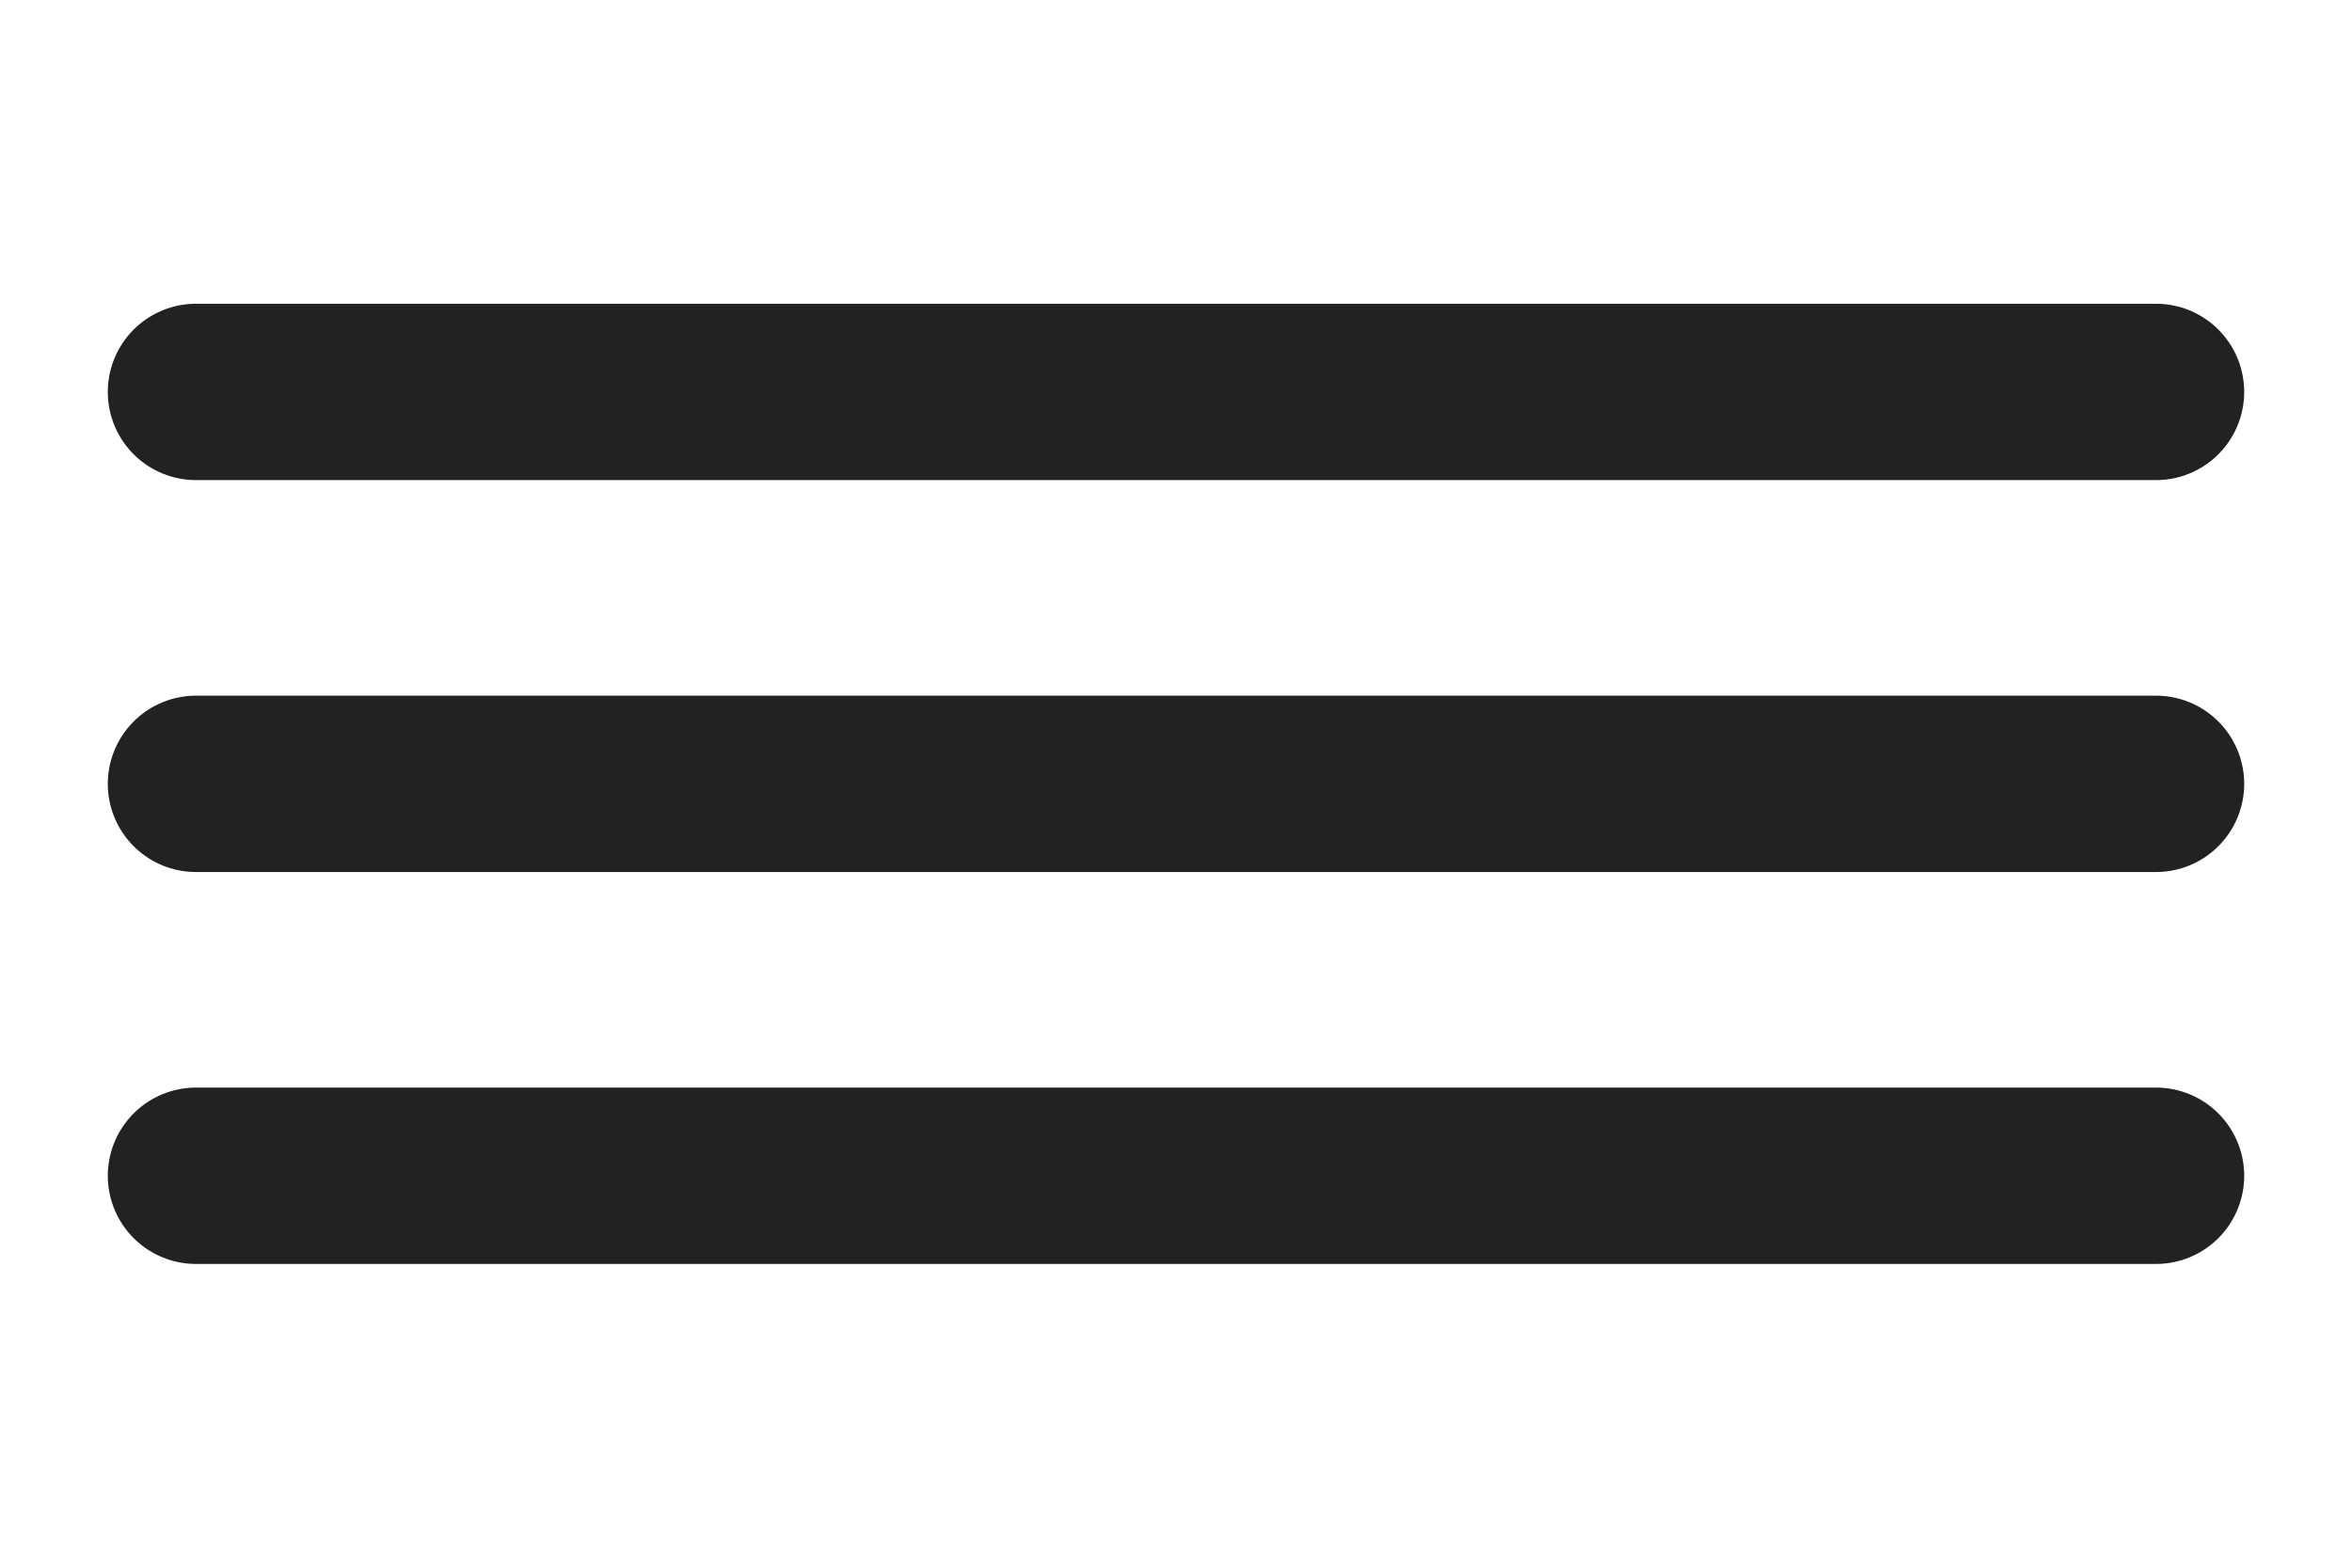
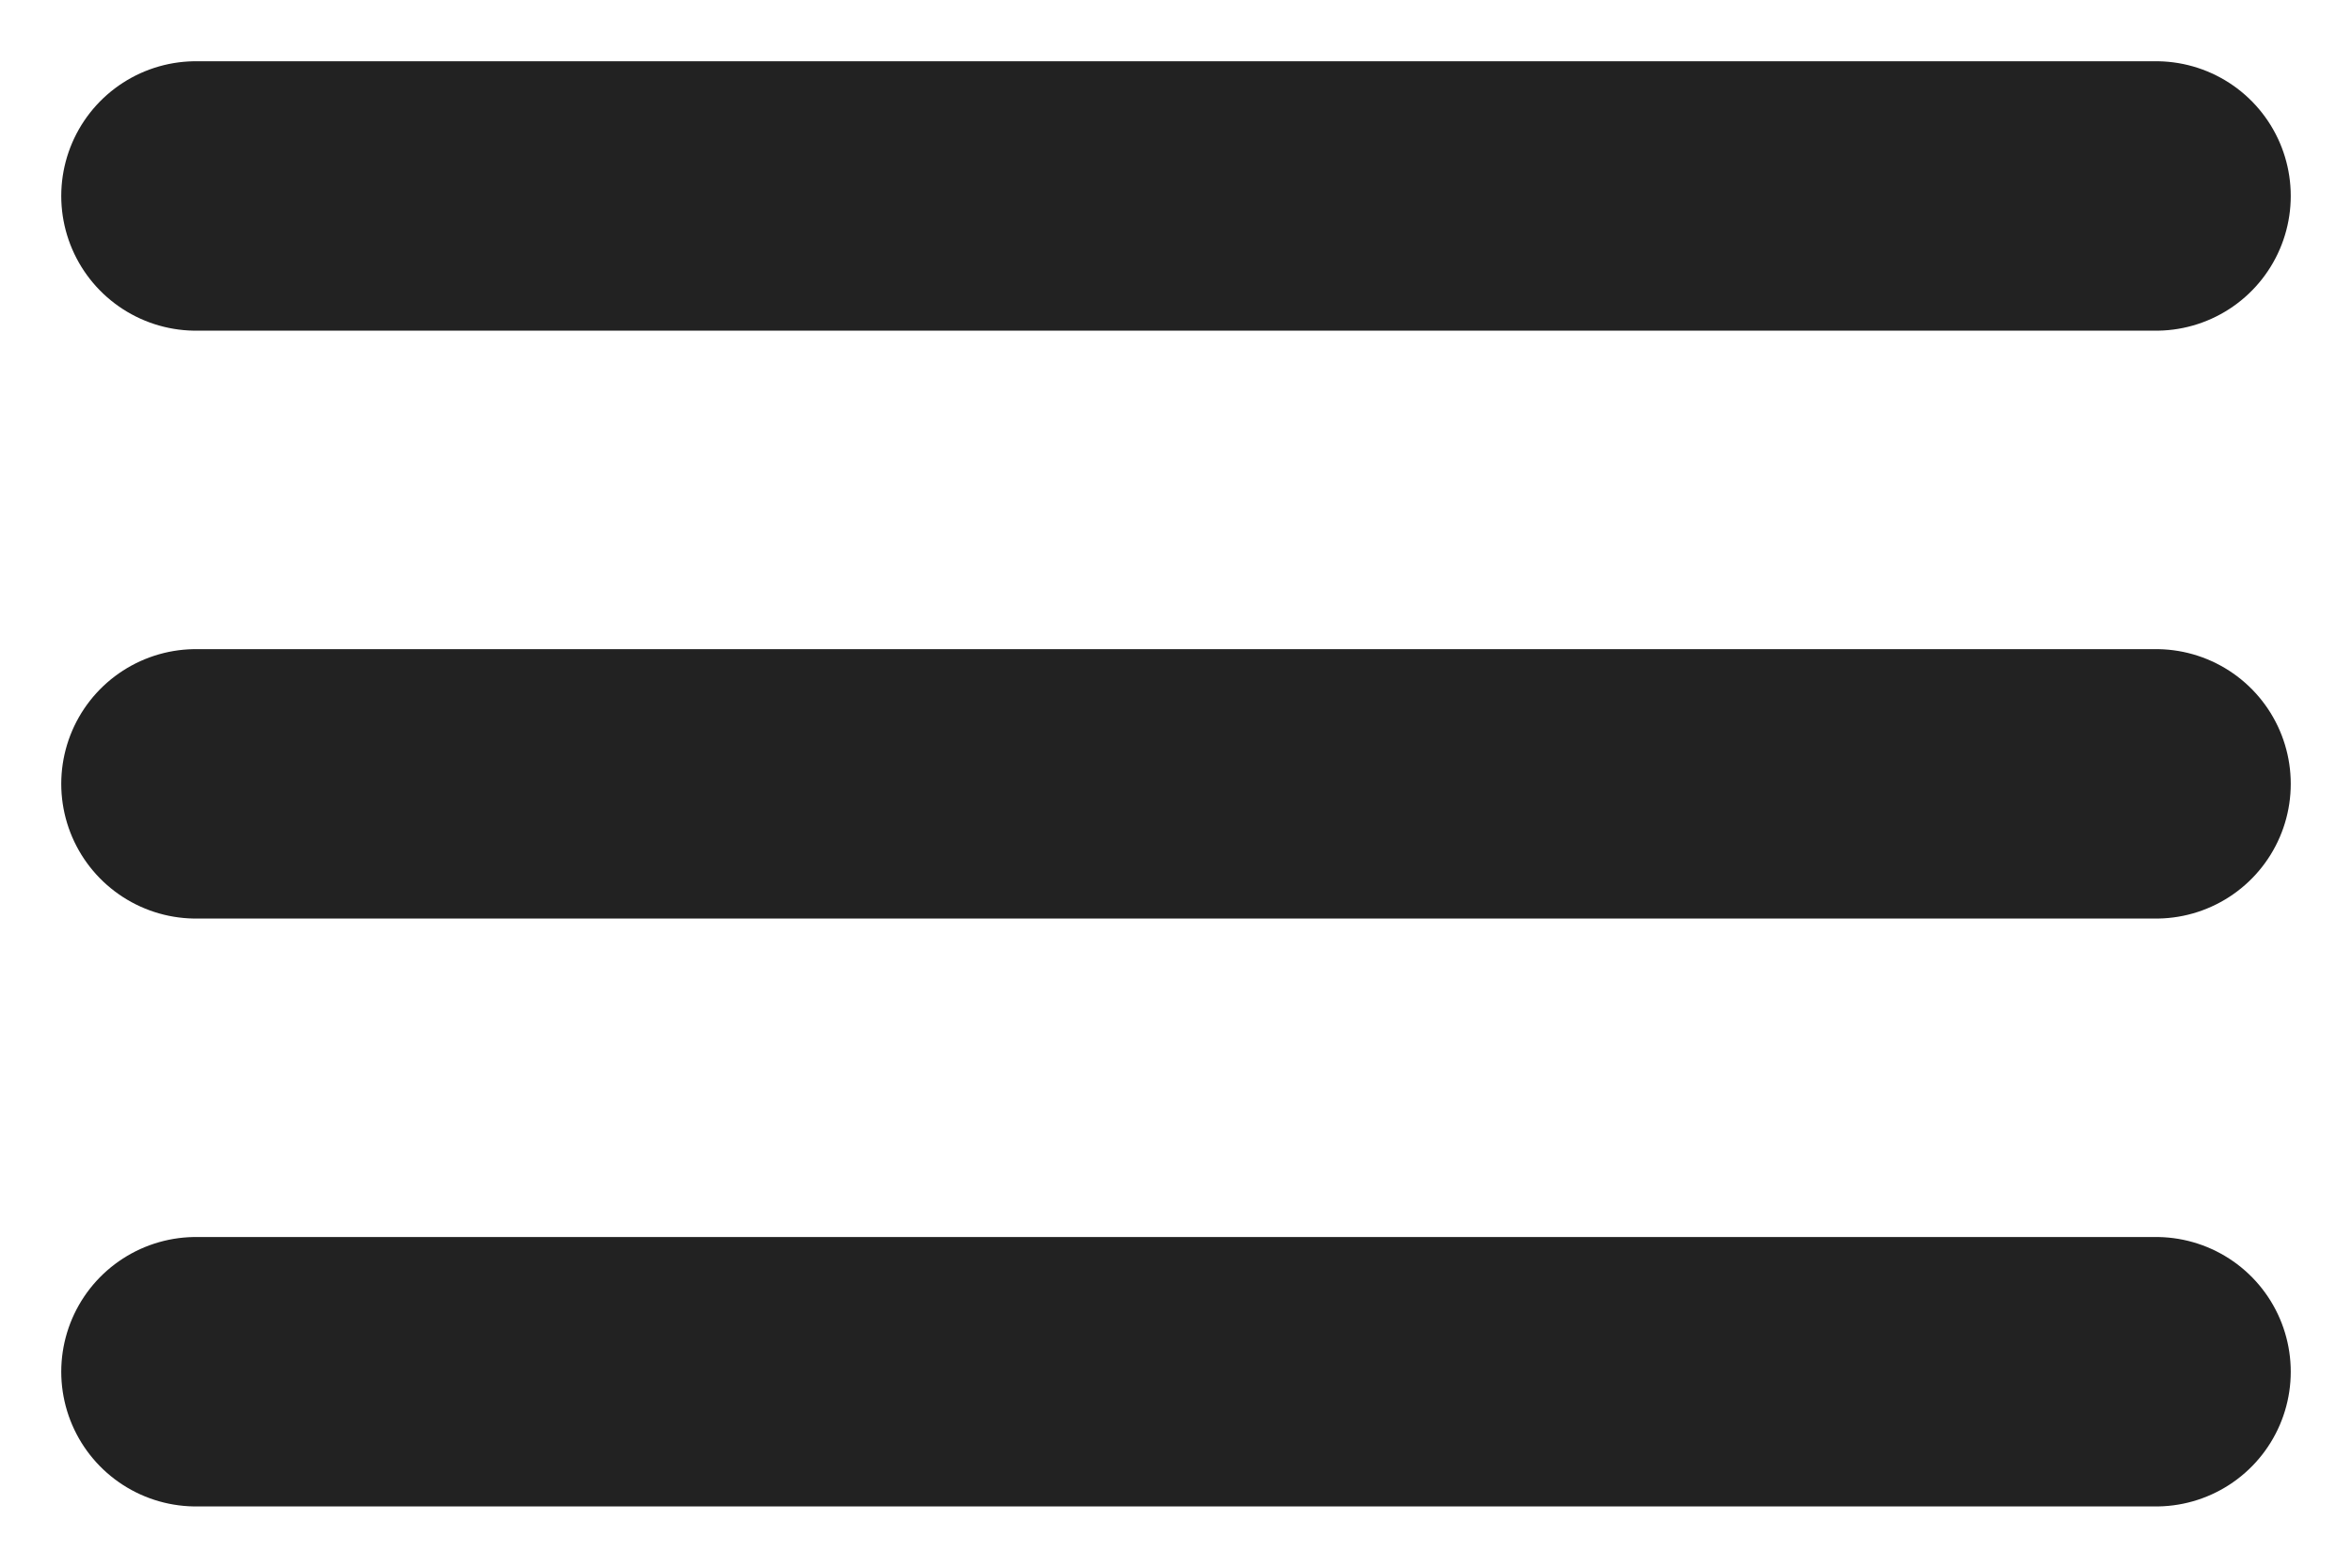
- <svg xmlns="http://www.w3.org/2000/svg" viewBox="0 0 24 16" fill="#222">
-   <path d="M2 12L22 12" stroke="#222" stroke-width="1.8" stroke-linecap="round" />
-   <path d="M2 8L22 8" stroke="#222" stroke-width="1.8" stroke-linecap="round" />
-   <path d="M2 4L22 4" stroke="#222" stroke-width="1.8" stroke-linecap="round" />
+ <svg xmlns="http://www.w3.org/2000/svg" viewBox="0 2 24 16" fill="#222">
+   <path d="M2 16L22 16" stroke="#222" stroke-width="2.75" stroke-linecap="round" />
+   <path d="M2 10L22 10" stroke="#222" stroke-width="2.75" stroke-linecap="round" />
+   <path d="M2 4L22 4" stroke="#222" stroke-width="2.75" stroke-linecap="round" />
</svg>
